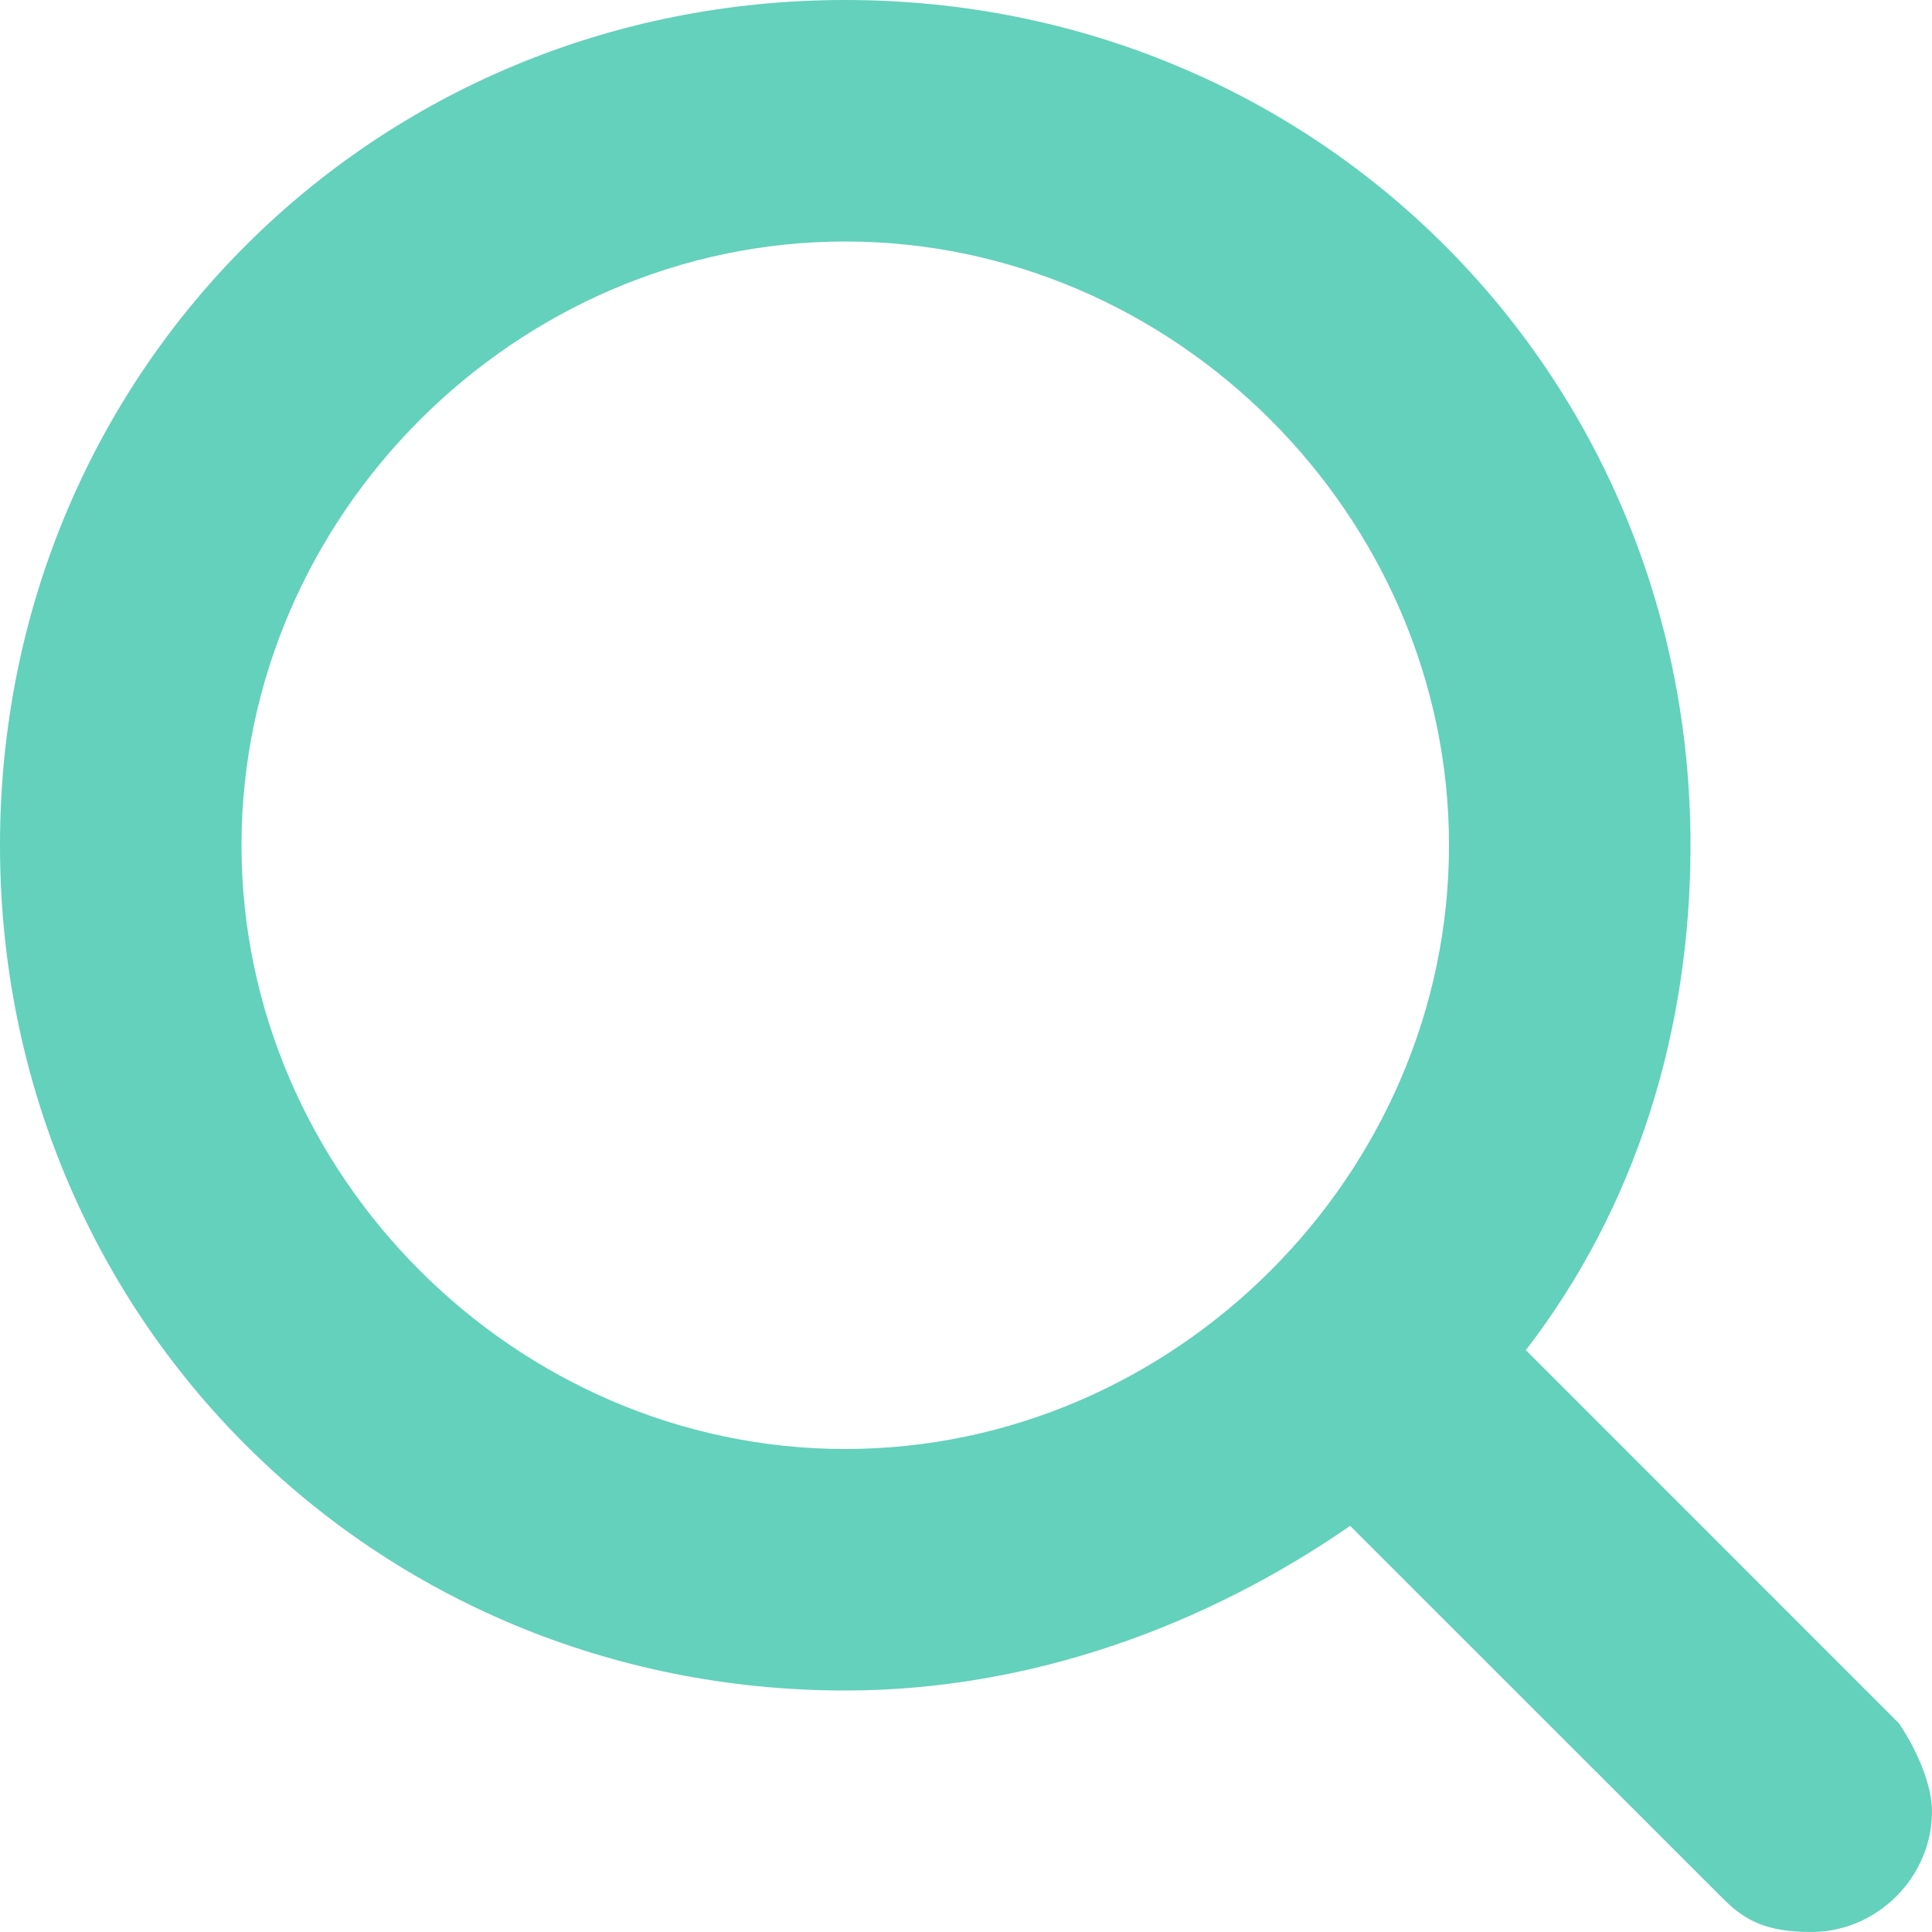
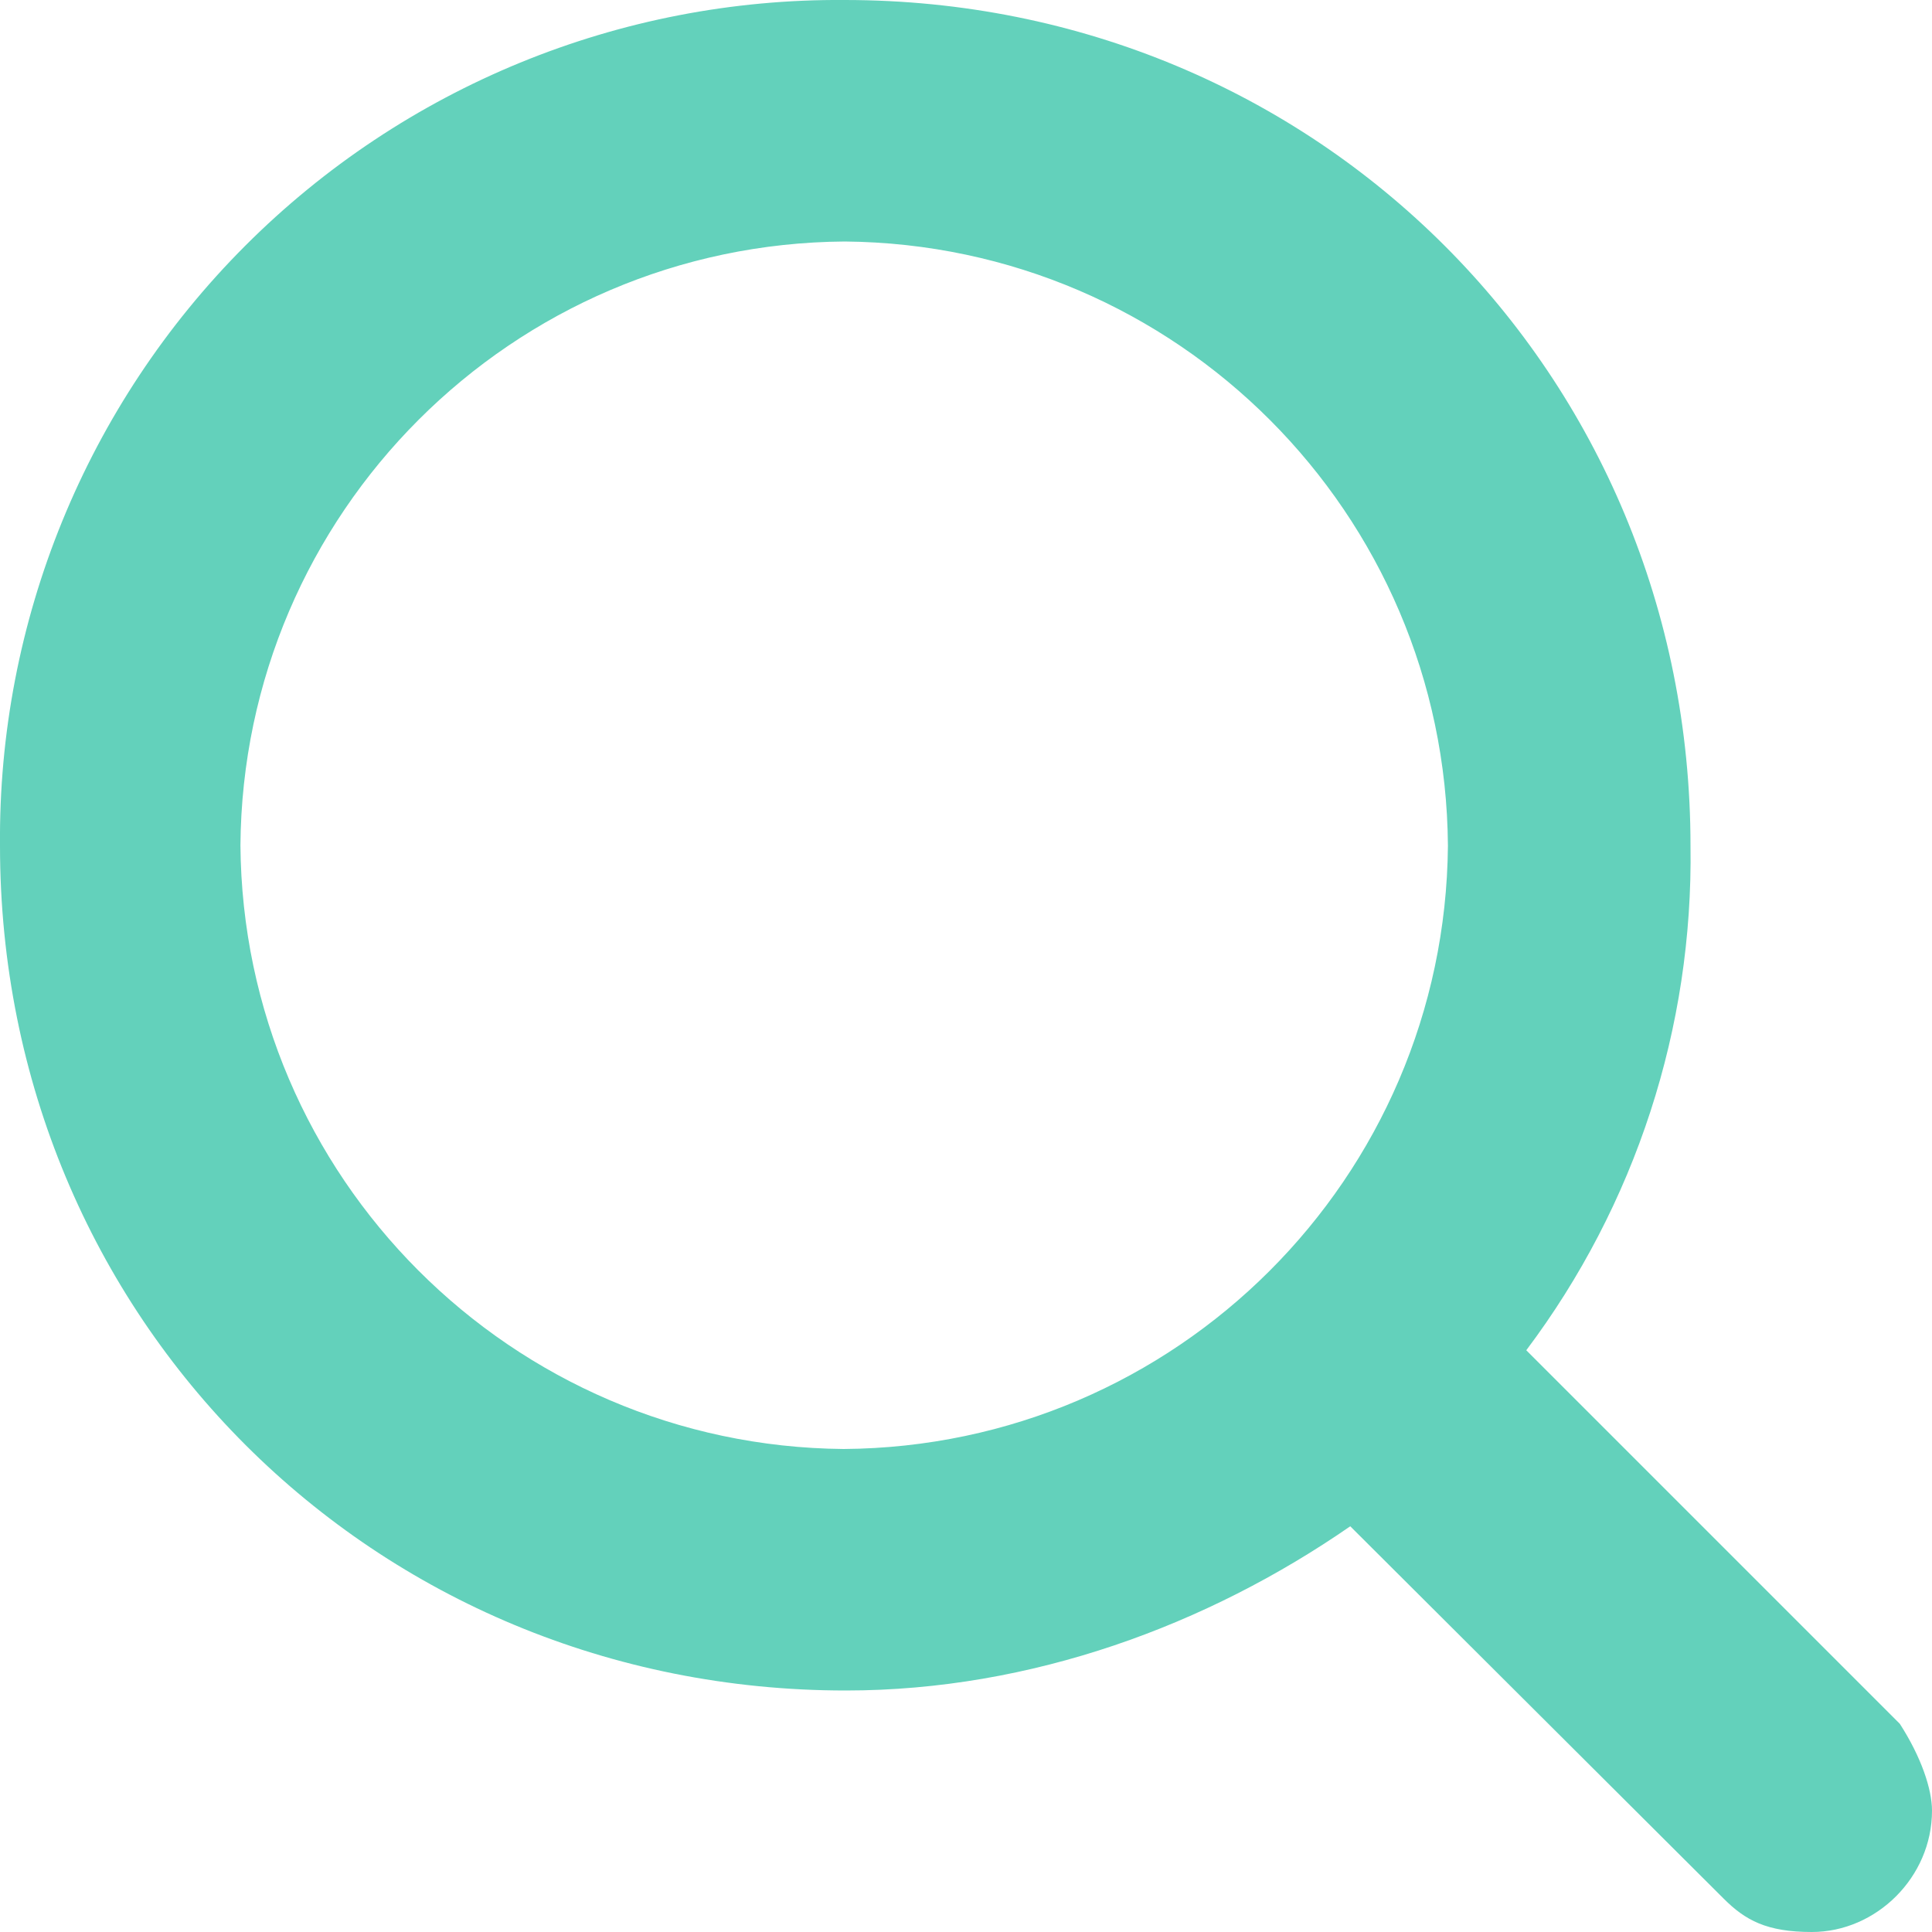
- <svg xmlns="http://www.w3.org/2000/svg" width="18" height="18" viewBox="0 0 18 18" fill="none">
-   <path d="M17.693 16.057L14.216 12.579C15.239 11.25 15.75 9.614 15.75 7.875C15.75 3.477 12.273 0 7.875 0C3.477 0 0 3.477 0 7.875C0 12.273 3.477 15.75 7.875 15.75C9.614 15.75 11.25 15.136 12.579 14.216L16.057 17.693C16.261 17.898 16.466 18 16.875 18C17.489 18 18 17.489 18 16.875C18 16.671 17.898 16.364 17.693 16.057ZM2.25 7.875C2.25 4.807 4.807 2.25 7.875 2.25C10.943 2.25 13.5 4.807 13.5 7.875C13.5 10.943 10.943 13.5 7.875 13.5C4.807 13.5 2.25 10.943 2.25 7.875Z" fill="#63D1BB" />
+ <svg xmlns="http://www.w3.org/2000/svg" width="18" height="18" fill="none">
+   <path d="M17.7 16.06l-3.48-3.48a7.63 7.63 0 001.53-4.7c0-4.4-3.48-7.88-7.88-7.88A7.81 7.81 0 000 7.88c0 4.4 3.48 7.87 7.88 7.87 1.73 0 3.37-.61 4.7-1.53l3.48 3.47c.2.2.4.31.82.31.6 0 1.12-.51 1.12-1.13 0-.2-.1-.5-.3-.81zM2.24 7.88a5.67 5.67 0 015.63-5.63 5.67 5.67 0 015.62 5.63 5.67 5.67 0 01-5.63 5.62 5.67 5.67 0 01-5.62-5.63z" fill="#63D1BB" />
</svg>
